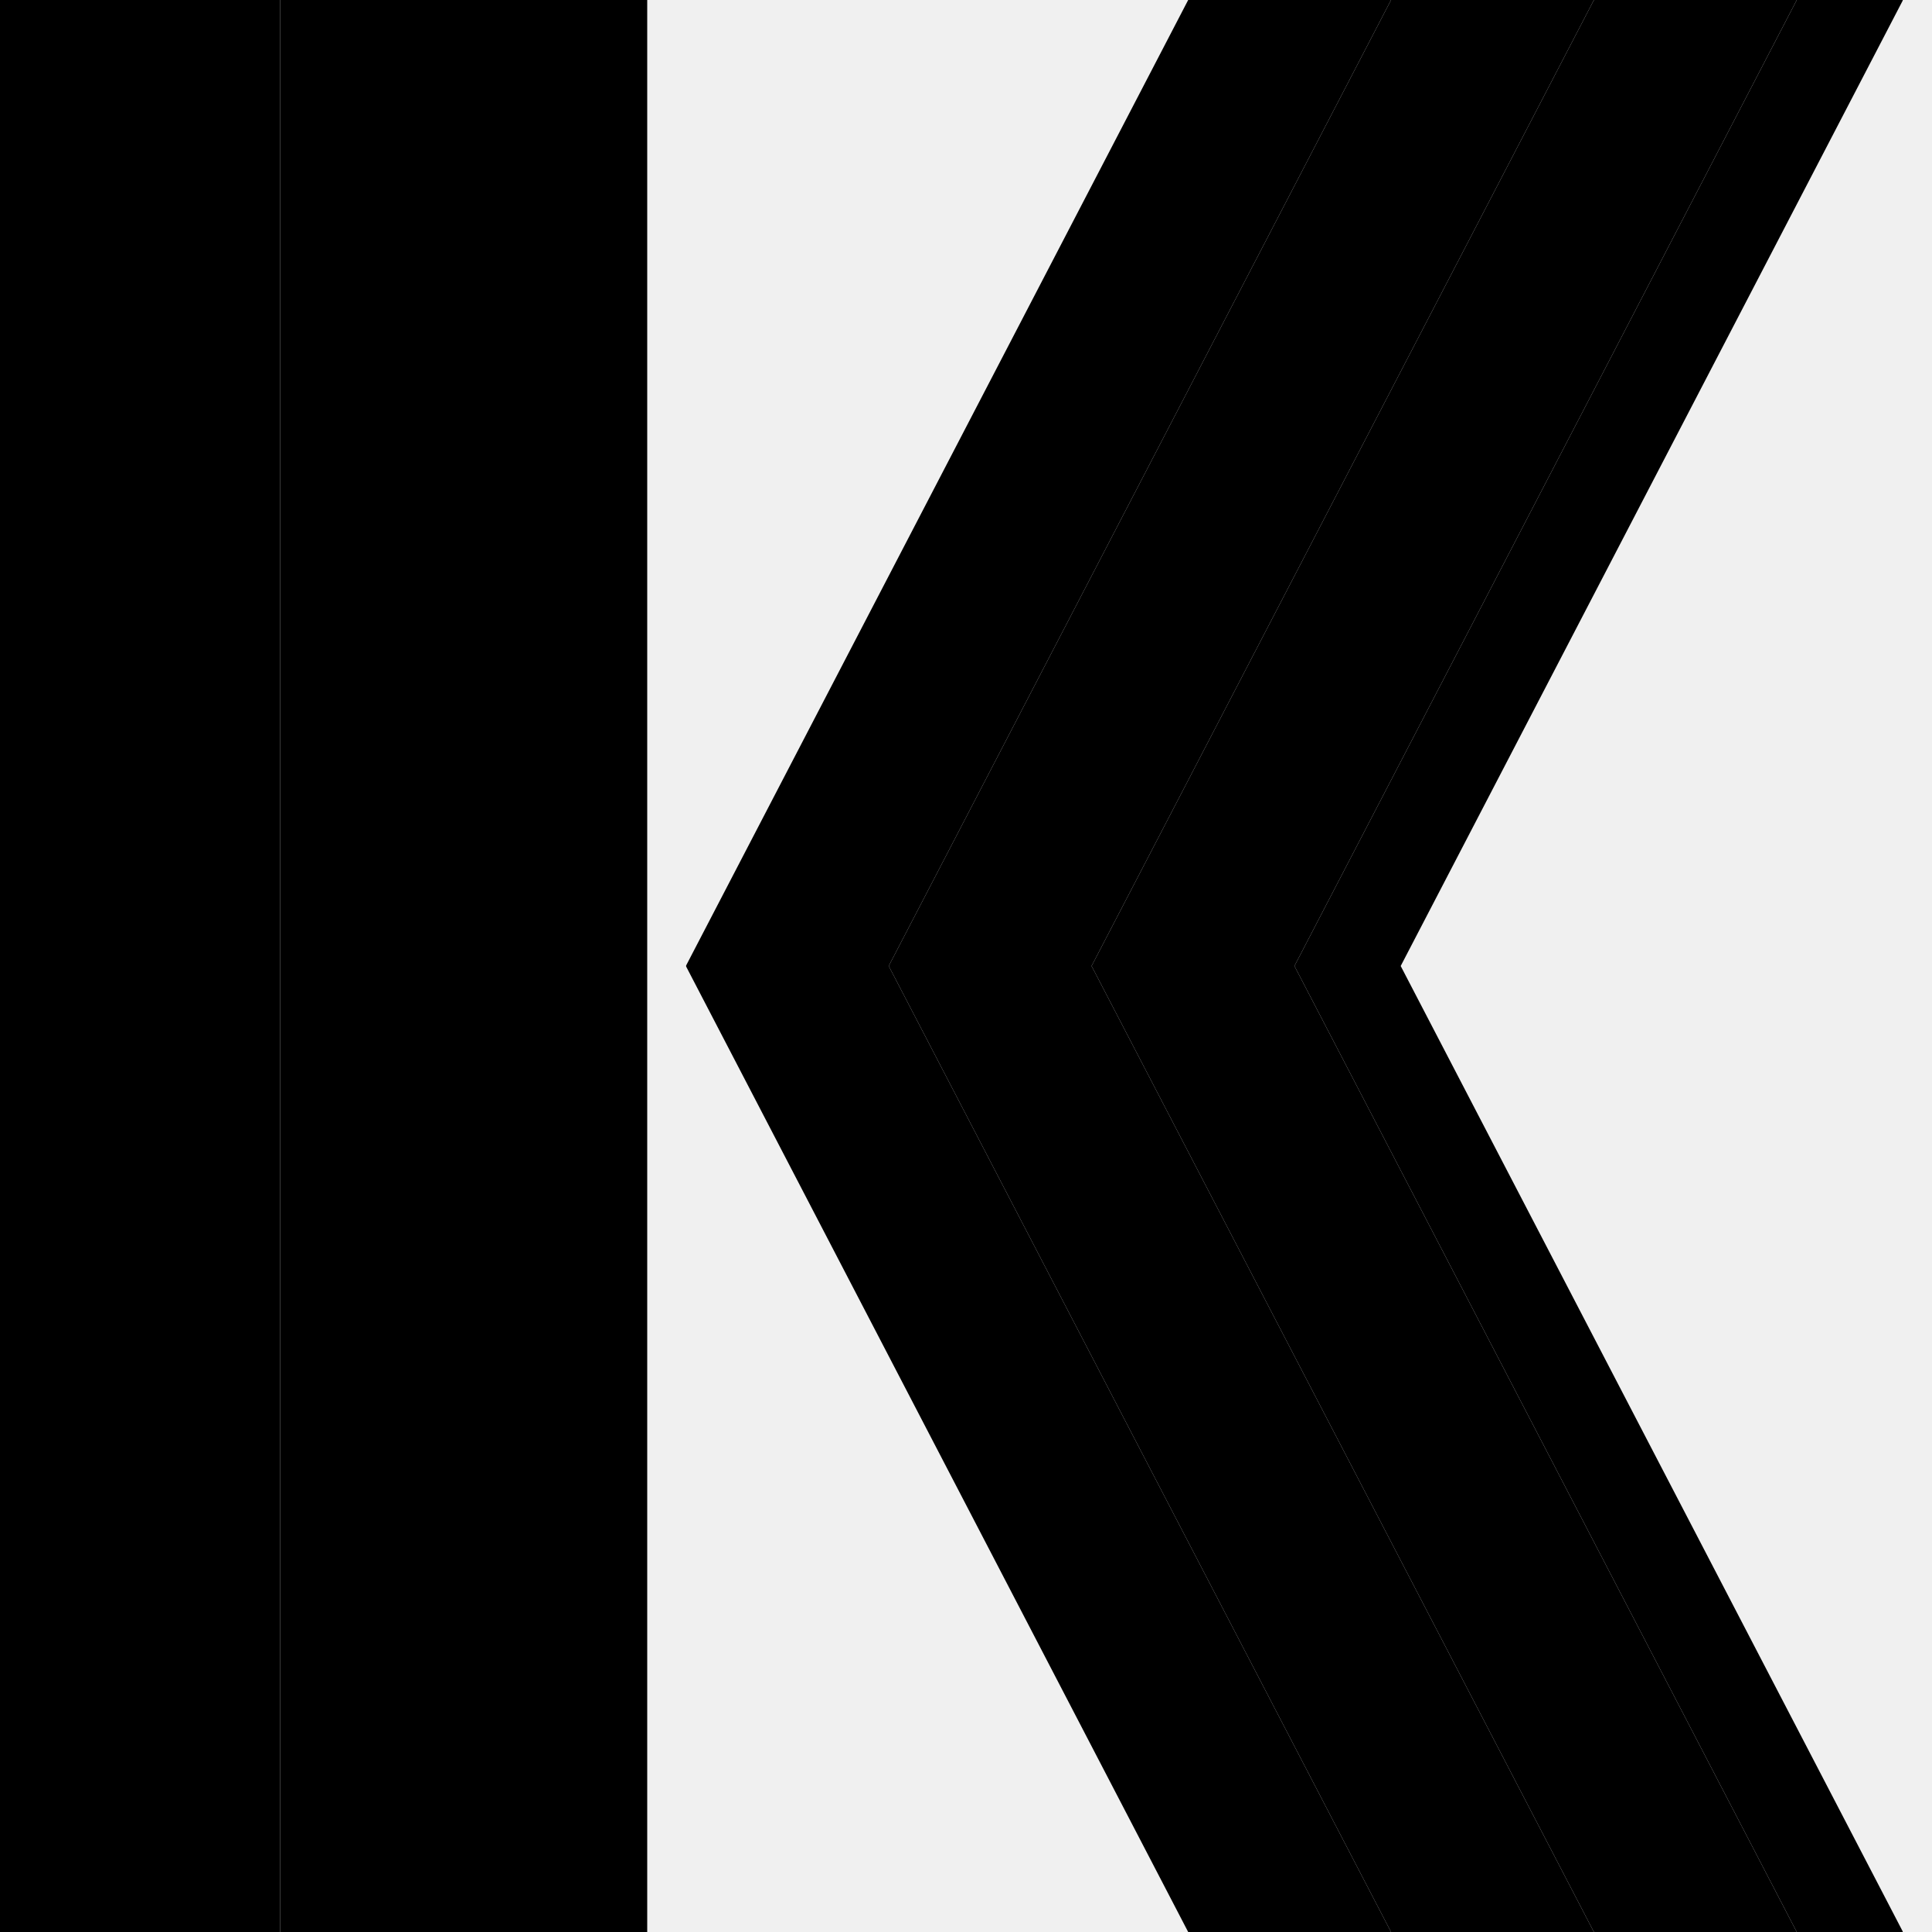
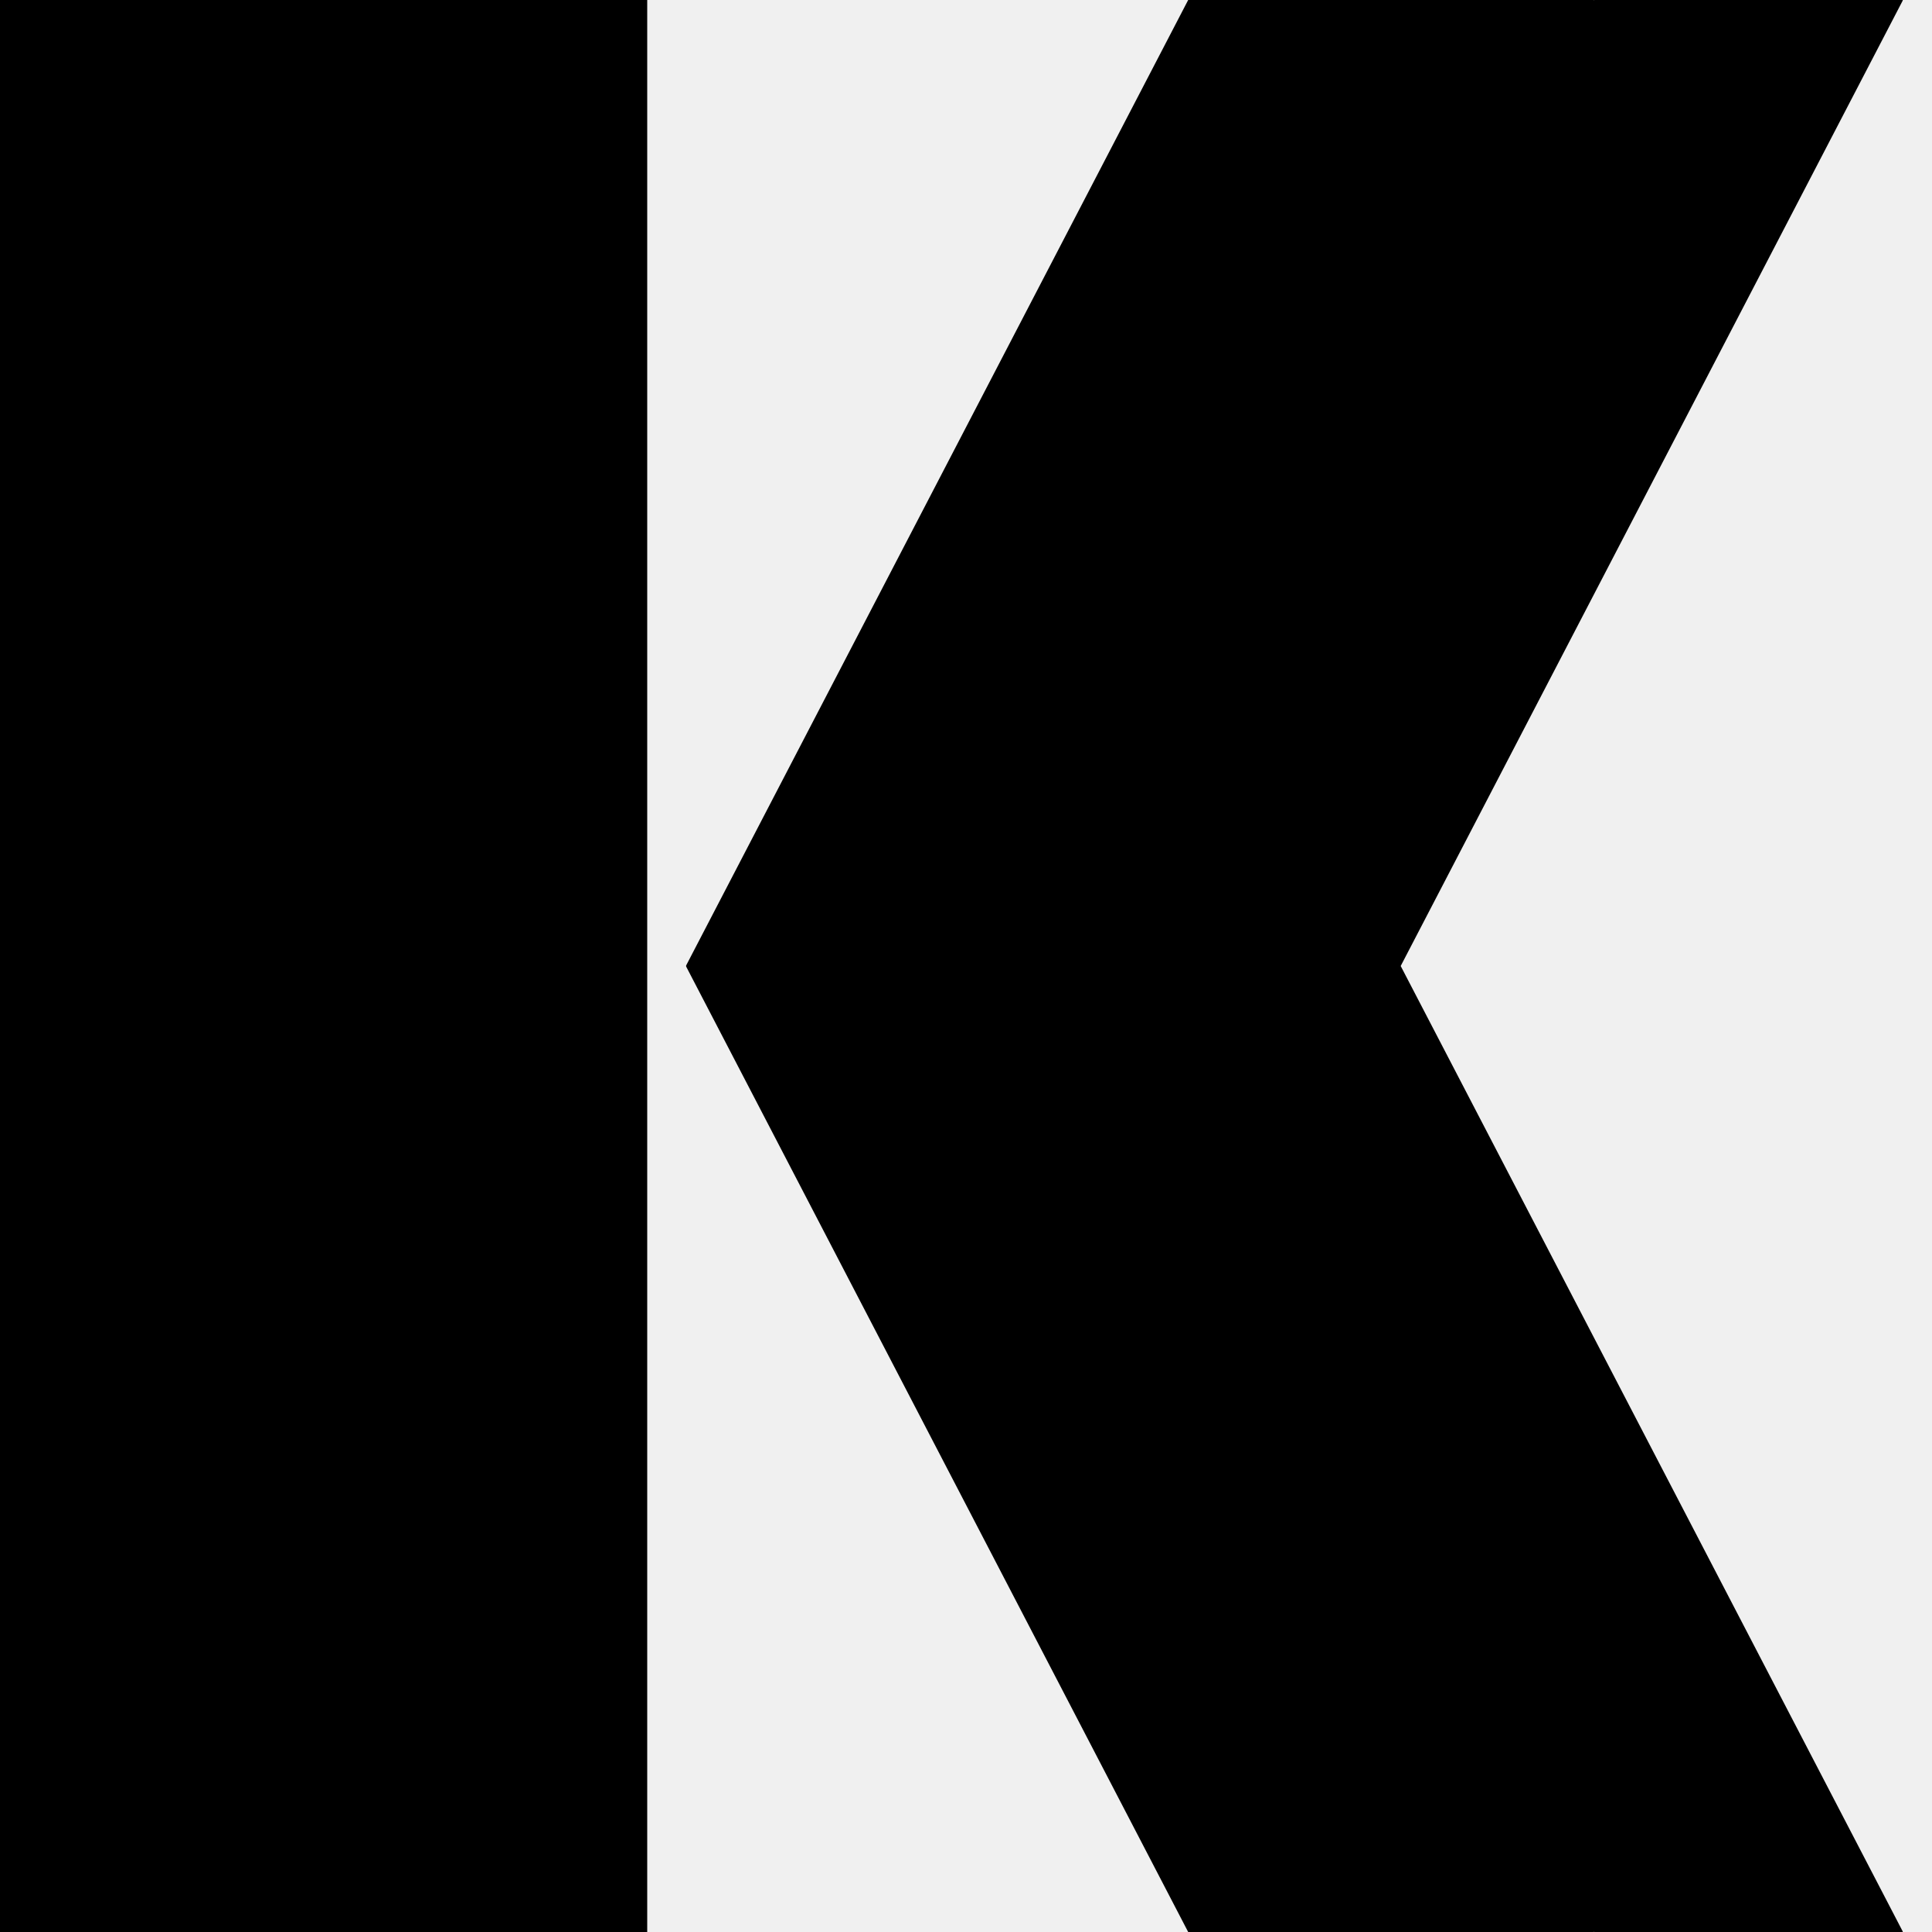
<svg xmlns="http://www.w3.org/2000/svg" xmlns:xlink="http://www.w3.org/1999/xlink" width="200px" height="200px" viewBox="0 0 200 200" version="1.1">
  <defs>
    <rect id="path-1" x="0" y="0" width="63" height="200" />
    <rect id="path-3" x="0" y="0" width="63" height="200" />
    <rect id="path-5" x="0" y="0" width="63" height="200" />
    <rect id="path-7" x="0" y="0" width="63" height="200" />
    <rect id="path-9" x="0" y="0" width="63" height="200" />
    <rect id="path-11" x="0" y="0" width="63" height="200" />
    <rect id="path-13" x="0" y="0" width="63" height="200" />
  </defs>
  <g id="Logo-lines" stroke="none" stroke-width="1" fill="none" fill-rule="evenodd">
    <polygon id="line-1" fill="#000000" fill-rule="nonzero" points="10 200 0 200 0 0 10 0" />
    <polygon id="line-2" fill="#000000" fill-rule="nonzero" points="29 200 19 200 19 0 29 0" />
    <polygon id="line-3" fill="#000000" fill-rule="nonzero" points="48 200 38 200 38 0 48 0" />
-     <polygon id="line-1-1" fill="#000000" fill-rule="nonzero" points="20 200 10 200 10 0 20 0" />
-     <polygon id="line-2-1" fill="#000000" fill-rule="nonzero" points="39 200 29 200 29 0 39 0" />
-     <polygon id="line-3-1" fill="#000000" fill-rule="nonzero" points="58 200 48 200 48 0 58 0" />
+     <polygon id="line-1-1" fill="#000000" fill-rule="nonzero" points="21 200 9 200 9 0 21 0" />
+     <polygon id="line-2-1" fill="#000000" fill-rule="nonzero" points="40 200 28 200 28 0 40 0" />
+     <polygon id="line-3-1" fill="#000000" fill-rule="nonzero" points="59 200 47 200 47 0 59 0" />
    <polygon id="line-4" fill="#000000" fill-rule="nonzero" points="67 200 57 200 57 0 67 0" />
    <g id="Group" transform="translate(71, 0)">
      <mask id="mask-2" fill="white">
        <use xlink:href="#path-1" />
      </mask>
      <g id="Rectangle" />
      <polygon id="chevrolet-1" fill="#000000" fill-rule="nonzero" mask="url(#mask-2)" points="52 0 63 0 11 100 63 200 52 200 0 100" />
    </g>
    <g id="Group" transform="translate(92, 0)">
      <mask id="mask-4" fill="white">
        <use xlink:href="#path-3" />
      </mask>
      <g id="Rectangle" />
      <polygon id="chevrolet-2" fill="#000000" fill-rule="nonzero" mask="url(#mask-4)" points="52 0 63 0 11 100 63 200 52 200 0 100" />
    </g>
    <g id="Group" transform="translate(113, 0)">
      <mask id="mask-6" fill="white">
        <use xlink:href="#path-5" />
      </mask>
      <g id="Rectangle" />
      <polygon id="chevrolet-3" fill="#000000" fill-rule="nonzero" mask="url(#mask-6)" points="52 0 63 0 11 100 63 200 52 200 0 100" />
    </g>
    <g id="Group" transform="translate(134, 0)">
      <mask id="mask-8" fill="white">
        <use xlink:href="#path-7" />
      </mask>
      <g id="Rectangle" />
      <polygon id="chevrolet-4" fill="#000000" fill-rule="nonzero" mask="url(#mask-8)" points="52 0 63 0 11 100 63 200 52 200 0 100" />
    </g>
    <g id="Group" transform="translate(81, 0)">
      <mask id="mask-10" fill="white">
        <use xlink:href="#path-9" />
      </mask>
      <g id="Rectangle" />
-       <polygon id="chevrolet-1-1" fill="#000000" fill-rule="nonzero" mask="url(#mask-10)" points="52 0 63 0 11 100 63 200 52 200 0 100" />
+       <polygon id="chevrolet-1-1" fill="#000000" fill-rule="nonzero" mask="url(#mask-10)" points="51 0 64 0 12 100 64 200 51 200 -1 100" />
    </g>
    <g id="Group" transform="translate(102, 0)">
      <mask id="mask-12" fill="white">
        <use xlink:href="#path-11" />
      </mask>
      <g id="Rectangle" />
-       <polygon id="chevrolet-2-1" fill="#000000" fill-rule="nonzero" mask="url(#mask-12)" points="52 0 63 0 11 100 63 200 52 200 0 100" />
+       <polygon id="chevrolet-2-1" fill="#000000" fill-rule="nonzero" mask="url(#mask-12)" points="51 0 64 0 12 100 64 200 51 200 -1 100" />
    </g>
    <g id="Group" transform="translate(123, 0)">
      <mask id="mask-14" fill="white">
        <use xlink:href="#path-13" />
      </mask>
      <g id="Rectangle" />
-       <polygon id="chevrolet-3-1" fill="#000000" fill-rule="nonzero" mask="url(#mask-14)" points="52 0 63 0 11 100 63 200 52 200 0 100" />
+       <polygon id="chevrolet-3-1" fill="#000000" fill-rule="nonzero" mask="url(#mask-14)" points="51 0 64 0 12 100 64 200 51 200 -1 100" />
    </g>
  </g>
</svg>
